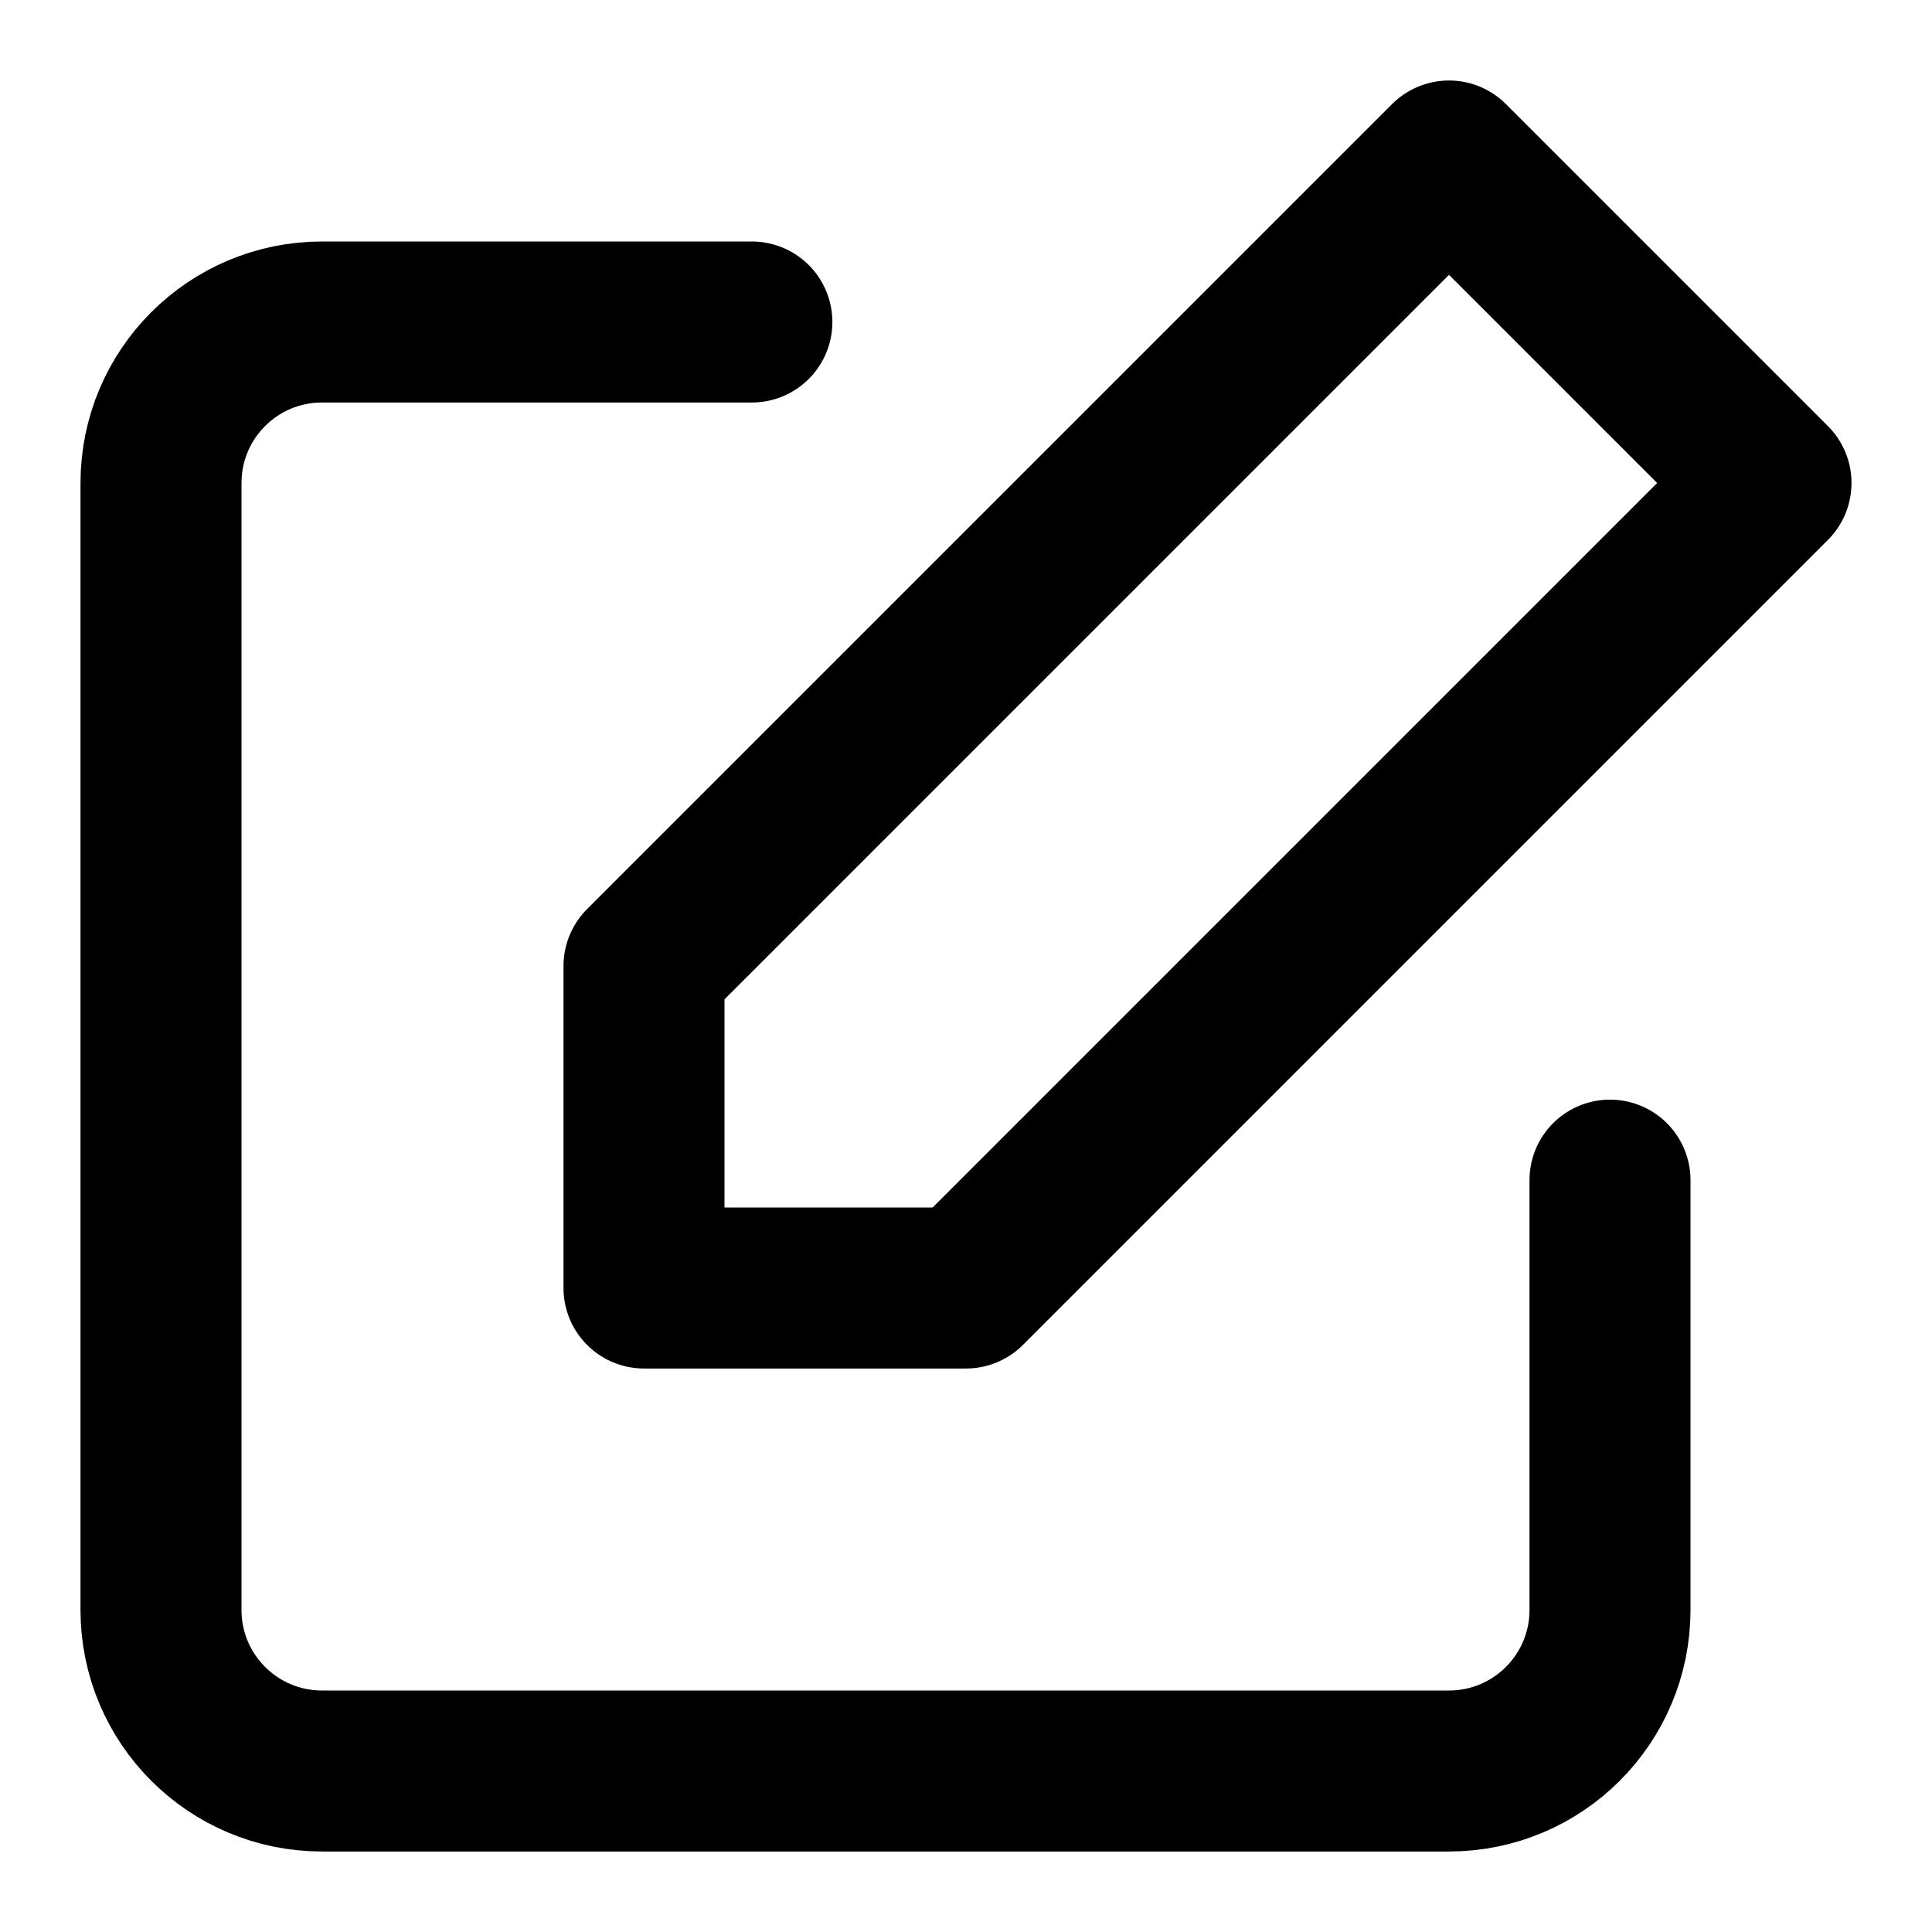
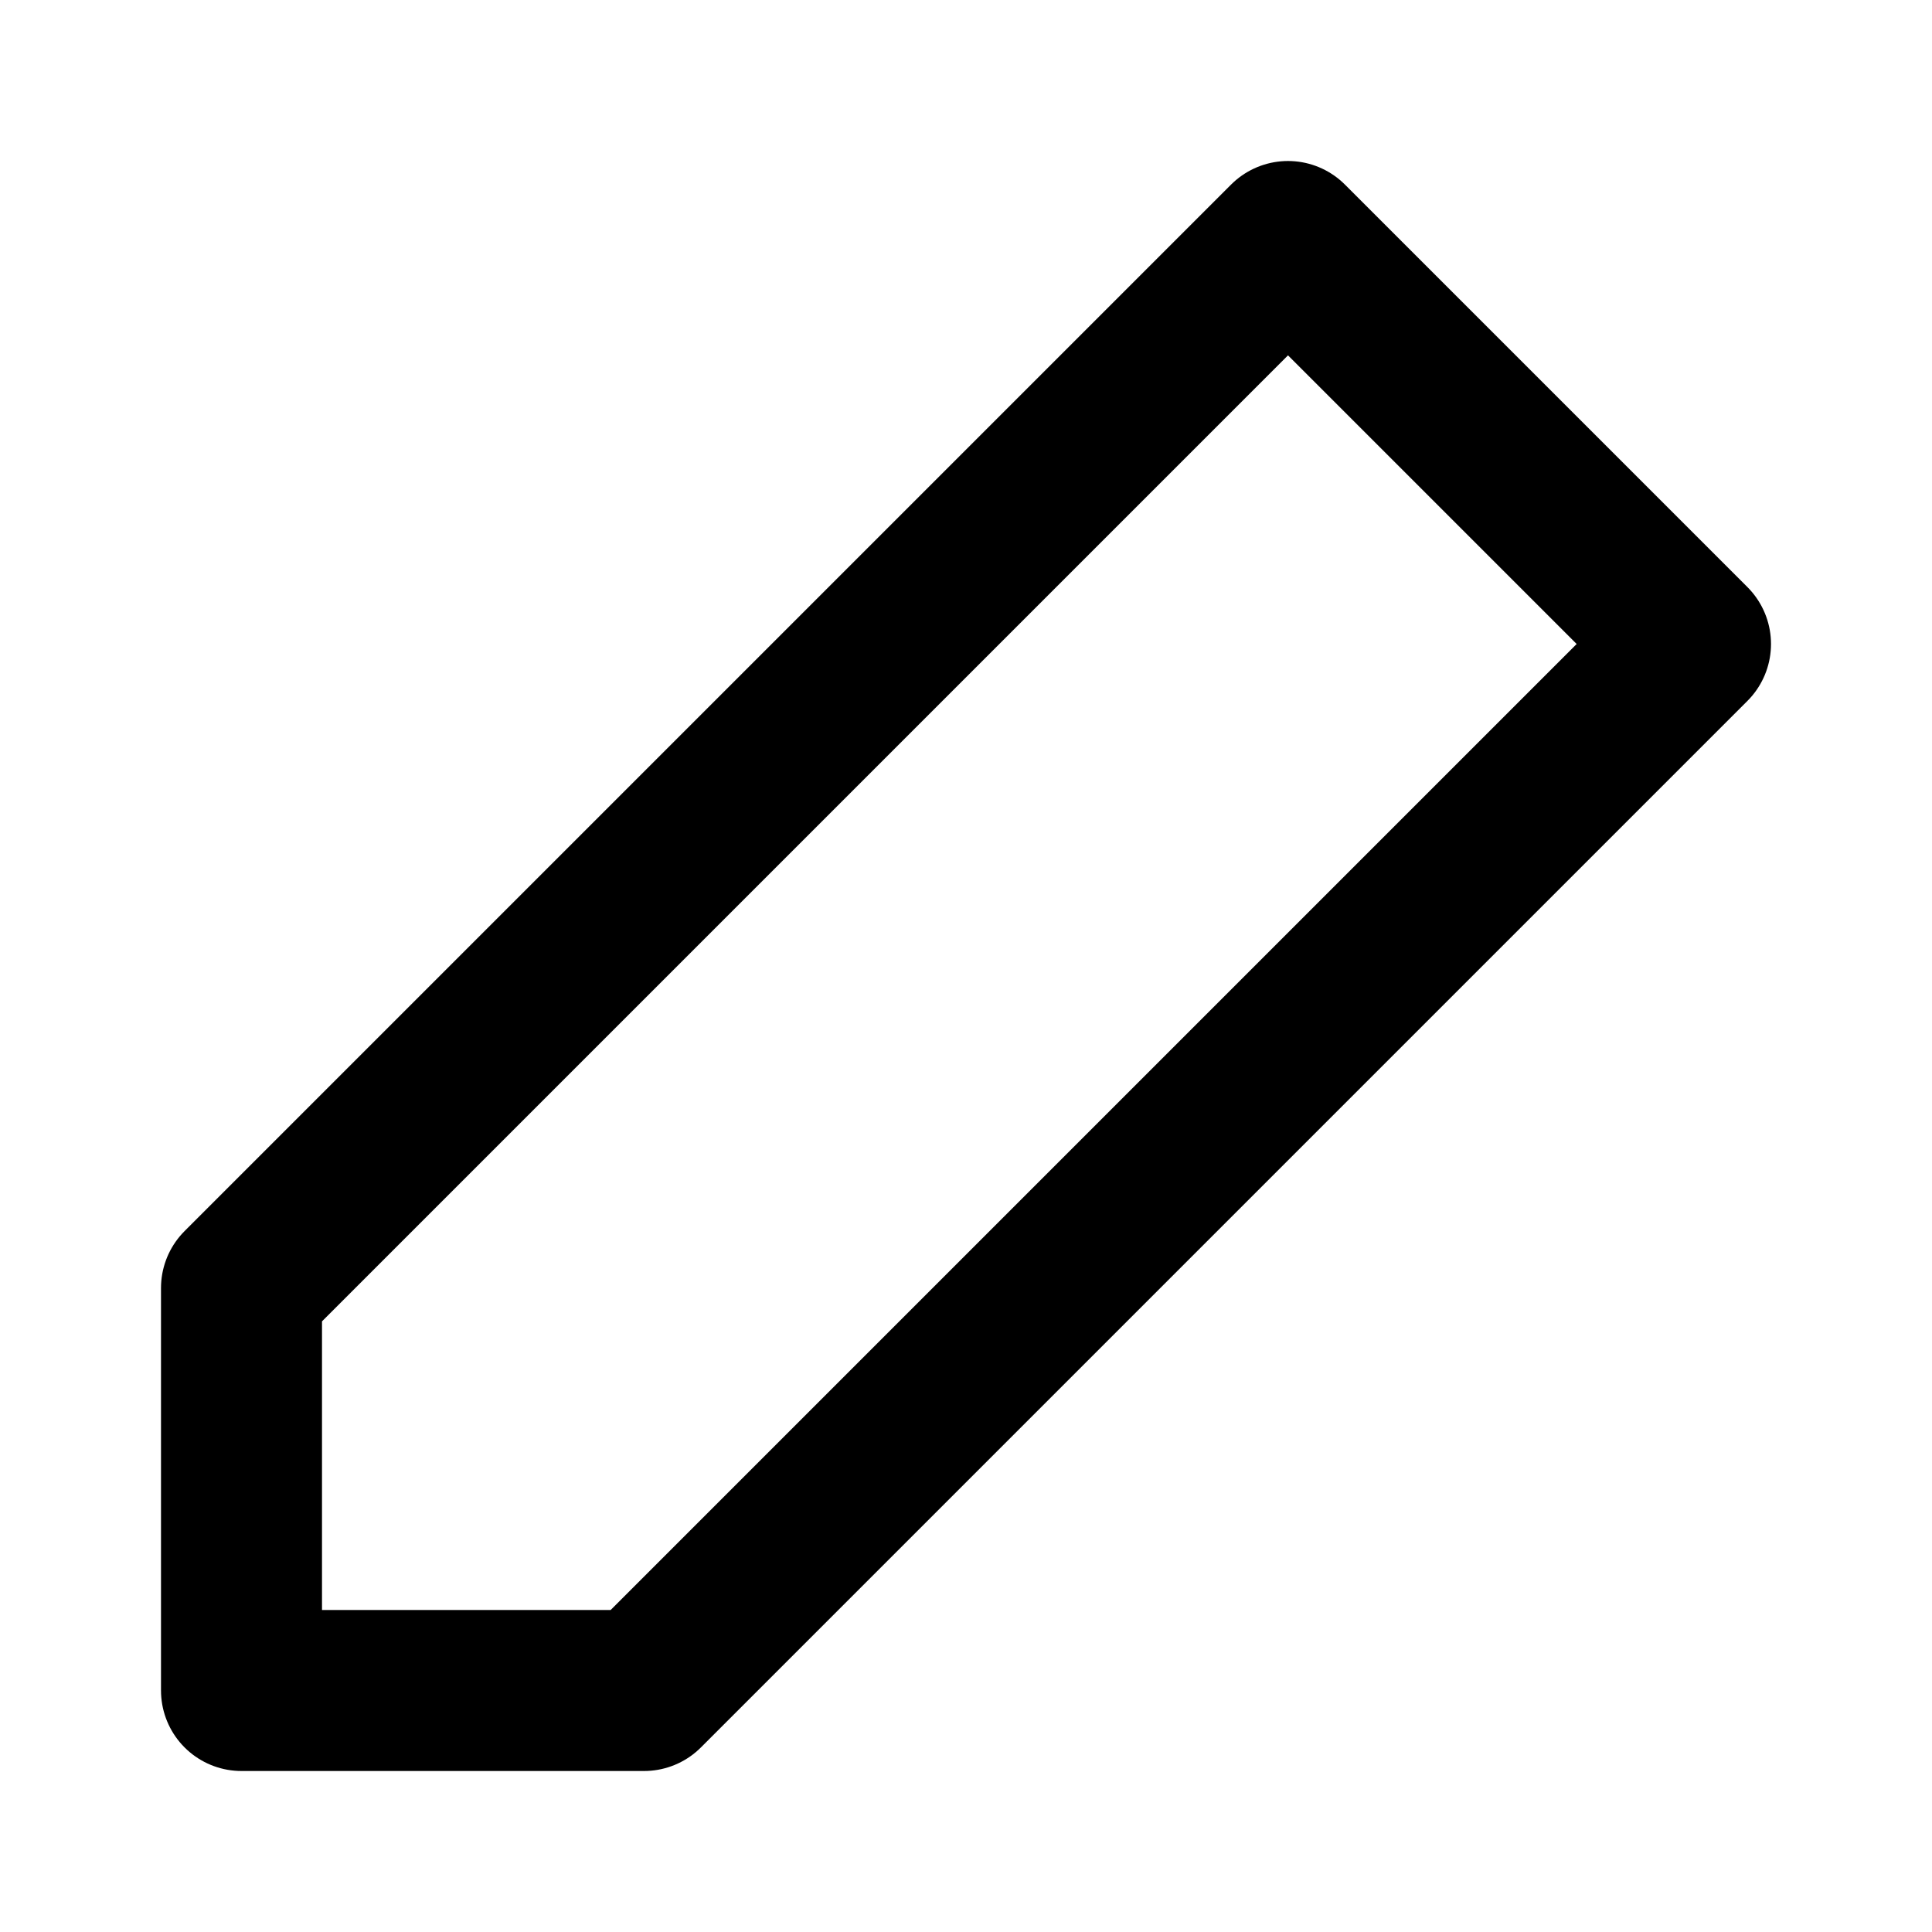
- <svg xmlns="http://www.w3.org/2000/svg" width="24" height="24" viewBox="0 0 24 24" fill="none" stroke="currentColor" stroke-width="2" stroke-linecap="round" stroke-linejoin="round" class="feather feather-edit">
-   <path d="M20 14.66V20a2 2 0 0 1-2 2H4a2 2 0 0 1-2-2V6a2 2 0 0 1 2-2h5.34" />
-   <polygon points="18 2 22 6 12 16 8 16 8 12 18 2" />
+ <svg xmlns="http://www.w3.org/2000/svg" width="24" height="24" viewBox="0 0 24 24" fill="none" stroke="currentColor" stroke-width="2" stroke-linecap="round" stroke-linejoin="round" class="feather feather-edit-2">
+   <polygon points="16 3 21 8 8 21 3 21 3 16 16 3" />
</svg>
